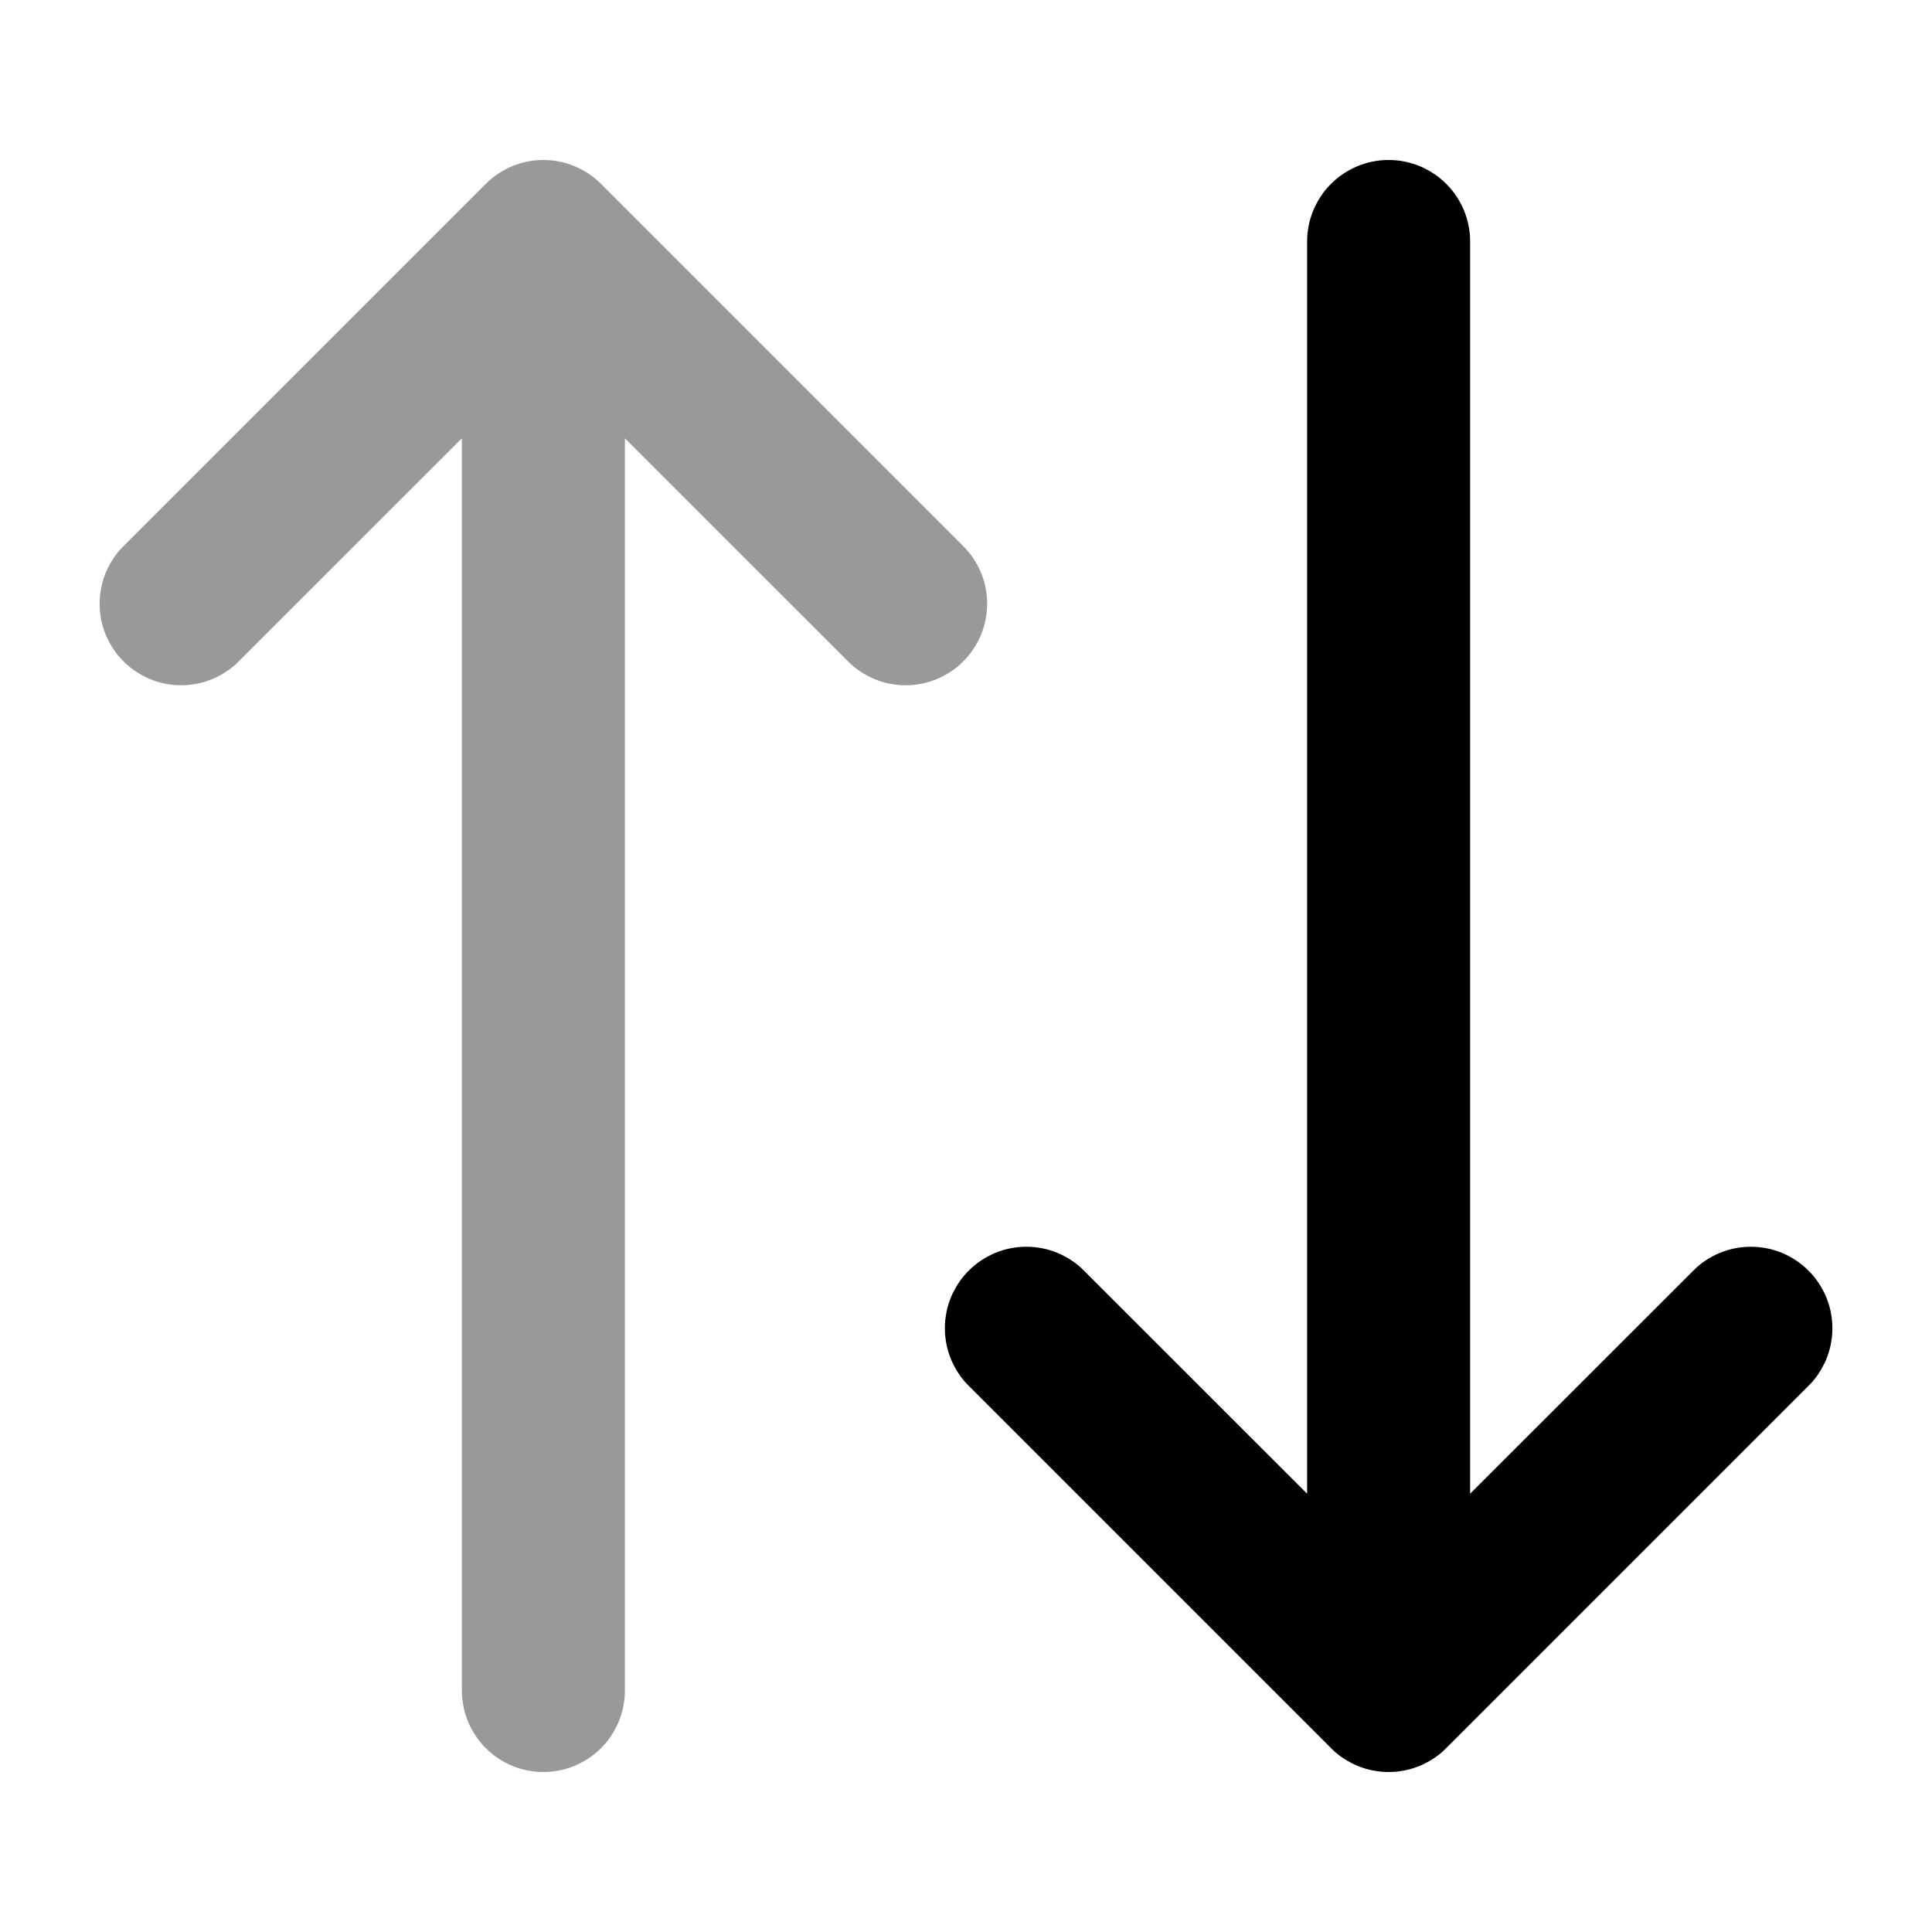
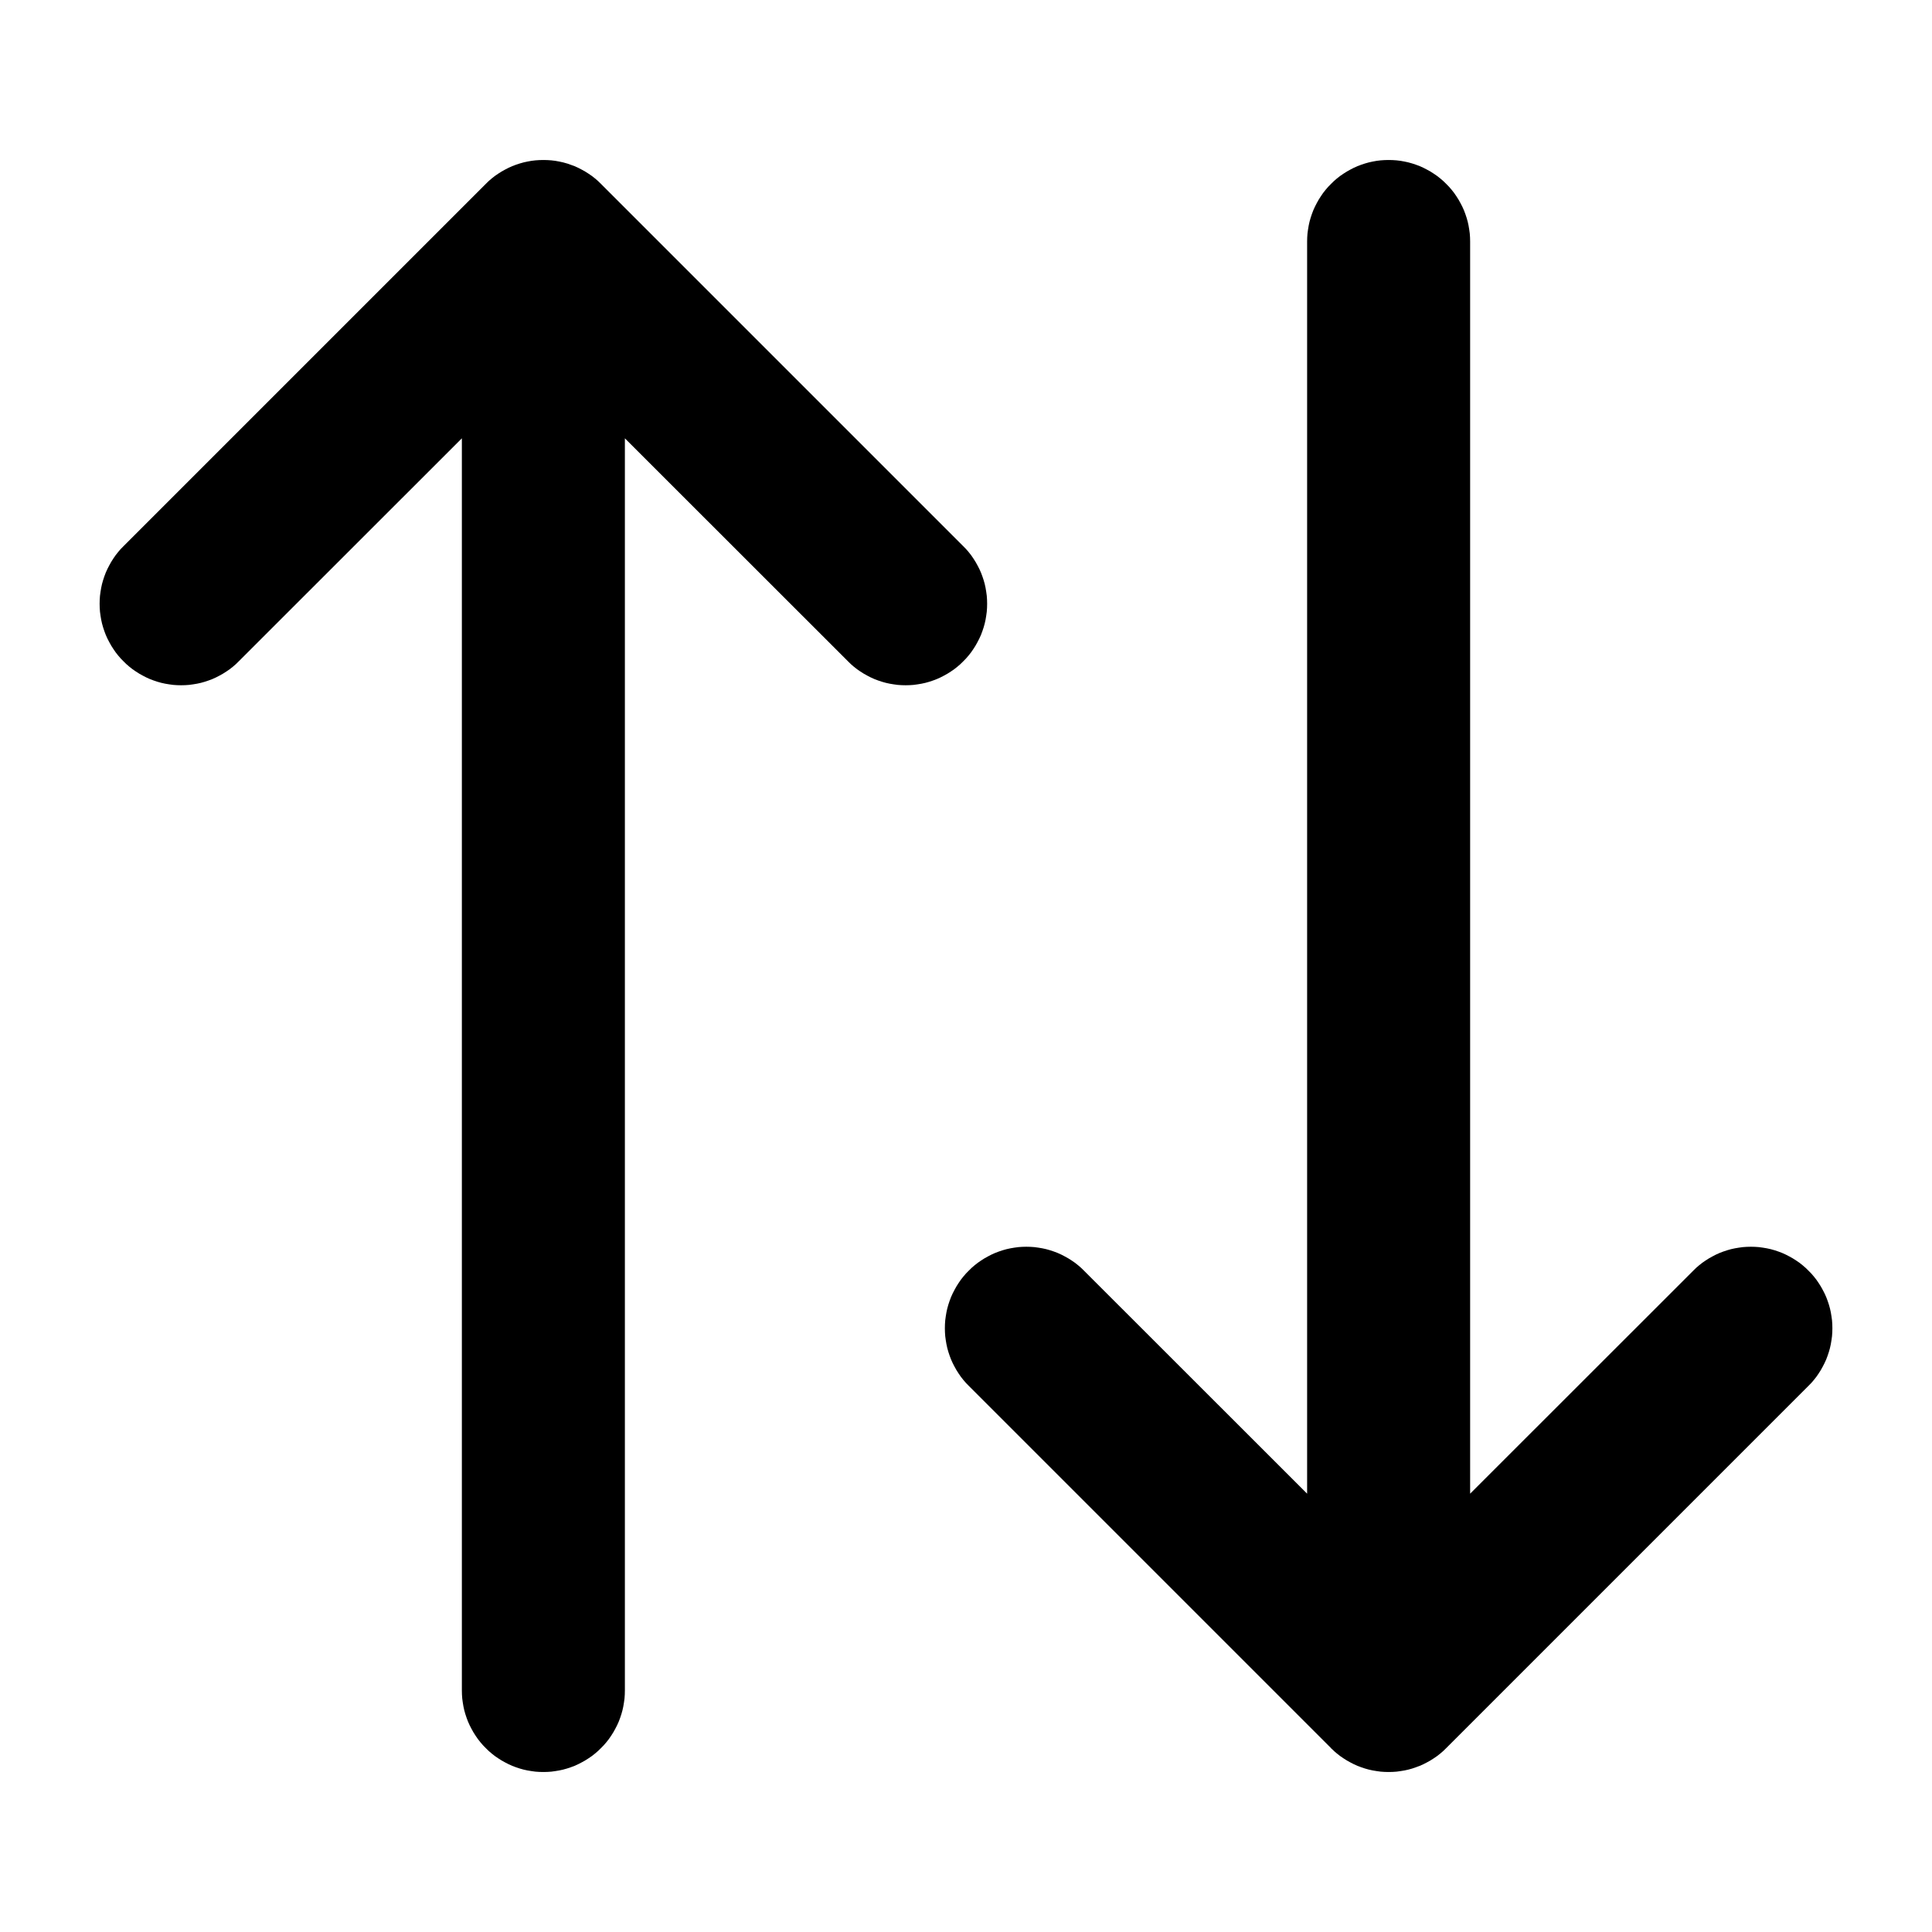
<svg xmlns="http://www.w3.org/2000/svg" fill="none" viewBox="0 0 16 16">
-   <path d="M3.825 14V3.63L1.977 5.477Q1.954 5.501 1.928 5.522Q1.903 5.543 1.875 5.561Q1.847 5.58 1.818 5.595Q1.789 5.611 1.758 5.624Q1.728 5.636 1.696 5.646Q1.664 5.656 1.632 5.662Q1.599 5.668 1.566 5.672Q1.533 5.675 1.5 5.675Q1.467 5.675 1.434 5.672Q1.401 5.668 1.368 5.662Q1.336 5.656 1.304 5.646Q1.272 5.636 1.242 5.624Q1.211 5.611 1.182 5.595Q1.153 5.58 1.125 5.561Q1.097 5.543 1.072 5.522Q1.046 5.501 1.023 5.477Q0.999 5.454 0.978 5.428Q0.957 5.403 0.939 5.375Q0.92 5.347 0.905 5.318Q0.889 5.289 0.876 5.258Q0.864 5.228 0.854 5.196Q0.844 5.164 0.838 5.132Q0.832 5.099 0.828 5.066Q0.825 5.033 0.825 5Q0.825 4.967 0.828 4.934Q0.832 4.901 0.838 4.868Q0.844 4.836 0.854 4.804Q0.864 4.772 0.876 4.742Q0.889 4.711 0.905 4.682Q0.92 4.653 0.939 4.625Q0.957 4.597 0.978 4.572Q0.999 4.546 1.023 4.523L4.023 1.523Q4.046 1.499 4.072 1.478Q4.097 1.457 4.125 1.439Q4.153 1.42 4.182 1.405Q4.211 1.389 4.242 1.376Q4.272 1.364 4.304 1.354Q4.336 1.344 4.368 1.338Q4.401 1.331 4.434 1.328Q4.467 1.325 4.5 1.325Q4.533 1.325 4.566 1.328Q4.599 1.331 4.632 1.338Q4.664 1.344 4.696 1.354Q4.698 1.355 4.7 1.355Q4.73 1.365 4.758 1.376Q4.789 1.389 4.818 1.405Q4.847 1.42 4.875 1.439Q4.903 1.457 4.928 1.478Q4.954 1.499 4.977 1.523L7.977 4.523Q8.001 4.546 8.022 4.572Q8.043 4.597 8.061 4.625Q8.08 4.653 8.095 4.682Q8.111 4.711 8.124 4.742Q8.136 4.772 8.146 4.804Q8.156 4.836 8.162 4.868Q8.168 4.901 8.172 4.934Q8.175 4.967 8.175 5Q8.175 5.033 8.172 5.066Q8.168 5.099 8.162 5.132Q8.156 5.164 8.146 5.196Q8.136 5.228 8.124 5.258Q8.111 5.289 8.095 5.318Q8.08 5.347 8.061 5.375Q8.043 5.403 8.022 5.428Q8.001 5.454 7.977 5.477Q7.954 5.501 7.928 5.522Q7.903 5.543 7.875 5.561Q7.847 5.58 7.818 5.595Q7.789 5.611 7.758 5.624Q7.728 5.636 7.696 5.646Q7.664 5.656 7.632 5.662Q7.599 5.668 7.566 5.672Q7.533 5.675 7.5 5.675Q7.467 5.675 7.434 5.672Q7.401 5.668 7.368 5.662Q7.336 5.656 7.304 5.646Q7.272 5.636 7.242 5.624Q7.211 5.611 7.182 5.595Q7.153 5.58 7.125 5.561Q7.097 5.543 7.072 5.522Q7.046 5.501 7.023 5.477L5.175 3.63V14Q5.175 14.033 5.172 14.066Q5.168 14.099 5.162 14.132Q5.156 14.164 5.146 14.196Q5.136 14.228 5.124 14.258Q5.111 14.289 5.095 14.318Q5.08 14.347 5.061 14.375Q5.043 14.403 5.022 14.428Q5.001 14.454 4.977 14.477Q4.954 14.501 4.928 14.522Q4.903 14.543 4.875 14.561Q4.847 14.58 4.818 14.595Q4.789 14.611 4.758 14.624Q4.728 14.636 4.696 14.646Q4.664 14.656 4.632 14.662Q4.599 14.668 4.566 14.672Q4.533 14.675 4.5 14.675Q4.467 14.675 4.434 14.672Q4.401 14.668 4.368 14.662Q4.336 14.656 4.304 14.646Q4.272 14.636 4.242 14.624Q4.211 14.611 4.182 14.595Q4.153 14.58 4.125 14.561Q4.097 14.543 4.072 14.522Q4.046 14.501 4.023 14.477Q3.999 14.454 3.978 14.428Q3.957 14.403 3.939 14.375Q3.92 14.347 3.905 14.318Q3.889 14.289 3.876 14.258Q3.864 14.228 3.854 14.196Q3.844 14.164 3.838 14.132Q3.832 14.099 3.828 14.066Q3.825 14.033 3.825 14Z" fill="currentColor" opacity="0.4" />
-   <path d="M12.175 2V12.37L14.023 10.523Q14.046 10.499 14.072 10.478Q14.097 10.457 14.125 10.439Q14.153 10.42 14.182 10.405Q14.211 10.389 14.242 10.376Q14.272 10.364 14.304 10.354Q14.336 10.344 14.368 10.338Q14.401 10.332 14.434 10.328Q14.467 10.325 14.5 10.325Q14.533 10.325 14.566 10.328Q14.599 10.332 14.632 10.338Q14.664 10.344 14.696 10.354Q14.728 10.364 14.758 10.376Q14.789 10.389 14.818 10.405Q14.847 10.42 14.875 10.439Q14.903 10.457 14.928 10.478Q14.954 10.499 14.977 10.523Q15.001 10.546 15.022 10.572Q15.043 10.597 15.061 10.625Q15.08 10.653 15.095 10.682Q15.111 10.711 15.124 10.742Q15.136 10.772 15.146 10.804Q15.156 10.836 15.162 10.868Q15.168 10.901 15.172 10.934Q15.175 10.967 15.175 11Q15.175 11.033 15.172 11.066Q15.168 11.099 15.162 11.132Q15.156 11.164 15.146 11.196Q15.136 11.228 15.124 11.258Q15.111 11.289 15.095 11.318Q15.08 11.347 15.061 11.375Q15.043 11.403 15.022 11.428Q15.001 11.454 14.977 11.477L11.977 14.477Q11.954 14.501 11.928 14.522Q11.903 14.543 11.875 14.561Q11.847 14.58 11.818 14.595Q11.789 14.611 11.758 14.624L11.757 14.624Q11.727 14.636 11.696 14.646Q11.664 14.656 11.632 14.662Q11.599 14.668 11.566 14.672Q11.533 14.675 11.5 14.675Q11.467 14.675 11.434 14.672Q11.401 14.668 11.368 14.662Q11.336 14.656 11.304 14.646Q11.272 14.636 11.242 14.624Q11.211 14.611 11.182 14.595Q11.153 14.58 11.125 14.561Q11.097 14.543 11.072 14.522Q11.052 14.506 11.034 14.488Q11.029 14.483 11.024 14.479Q11.023 14.478 11.023 14.477L8.023 11.477Q7.999 11.454 7.978 11.428Q7.957 11.403 7.939 11.375Q7.92 11.347 7.905 11.318Q7.889 11.289 7.876 11.258Q7.864 11.228 7.854 11.196Q7.844 11.164 7.838 11.132Q7.832 11.099 7.828 11.066Q7.825 11.033 7.825 11Q7.825 10.967 7.828 10.934Q7.832 10.901 7.838 10.868Q7.844 10.836 7.854 10.804Q7.864 10.772 7.876 10.742Q7.889 10.711 7.905 10.682Q7.92 10.653 7.939 10.625Q7.957 10.597 7.978 10.572Q7.999 10.546 8.023 10.523Q8.046 10.499 8.072 10.478Q8.097 10.457 8.125 10.439Q8.153 10.42 8.182 10.405Q8.211 10.389 8.242 10.376Q8.272 10.364 8.304 10.354Q8.336 10.344 8.368 10.338Q8.401 10.332 8.434 10.328Q8.467 10.325 8.5 10.325Q8.533 10.325 8.566 10.328Q8.599 10.332 8.632 10.338Q8.664 10.344 8.696 10.354Q8.728 10.364 8.758 10.376Q8.789 10.389 8.818 10.405Q8.847 10.42 8.875 10.439Q8.903 10.457 8.928 10.478Q8.954 10.499 8.977 10.523L10.825 12.37V2Q10.825 1.967 10.828 1.934Q10.832 1.901 10.838 1.868Q10.844 1.836 10.854 1.804Q10.864 1.772 10.876 1.742Q10.889 1.711 10.905 1.682Q10.92 1.653 10.939 1.625Q10.957 1.597 10.978 1.572Q10.999 1.546 11.023 1.523Q11.046 1.499 11.072 1.478Q11.097 1.457 11.125 1.439Q11.153 1.42 11.182 1.405Q11.211 1.389 11.242 1.376Q11.272 1.364 11.304 1.354Q11.336 1.344 11.368 1.338Q11.401 1.331 11.434 1.328Q11.467 1.325 11.5 1.325Q11.533 1.325 11.566 1.328Q11.599 1.331 11.632 1.338Q11.664 1.344 11.696 1.354Q11.728 1.364 11.758 1.376Q11.789 1.389 11.818 1.405Q11.847 1.42 11.875 1.439Q11.903 1.457 11.928 1.478Q11.954 1.499 11.977 1.523Q12.001 1.546 12.022 1.572Q12.043 1.597 12.061 1.625Q12.08 1.653 12.095 1.682Q12.111 1.711 12.124 1.742Q12.136 1.772 12.146 1.804Q12.156 1.836 12.162 1.868Q12.168 1.901 12.172 1.934Q12.175 1.967 12.175 2Z" fill="currentColor" />
+   <path d="M12.175 2V12.37L14.023 10.523Q14.046 10.499 14.072 10.478Q14.097 10.457 14.125 10.439Q14.153 10.42 14.182 10.405Q14.211 10.389 14.242 10.376Q14.272 10.364 14.304 10.354Q14.336 10.344 14.368 10.338Q14.401 10.332 14.434 10.328Q14.467 10.325 14.5 10.325Q14.533 10.325 14.566 10.328Q14.599 10.332 14.632 10.338Q14.664 10.344 14.696 10.354Q14.728 10.364 14.758 10.376Q14.789 10.389 14.818 10.405Q14.847 10.42 14.875 10.439Q14.903 10.457 14.928 10.478Q14.954 10.499 14.977 10.523Q15.001 10.546 15.022 10.572Q15.043 10.597 15.061 10.625Q15.08 10.653 15.095 10.682Q15.111 10.711 15.124 10.742Q15.136 10.772 15.146 10.804Q15.156 10.836 15.162 10.868Q15.168 10.901 15.172 10.934Q15.175 10.967 15.175 11Q15.175 11.033 15.172 11.066Q15.168 11.099 15.162 11.132Q15.156 11.164 15.146 11.196Q15.136 11.228 15.124 11.258Q15.111 11.289 15.095 11.318Q15.08 11.347 15.061 11.375Q15.043 11.403 15.022 11.428Q15.001 11.454 14.977 11.477L11.977 14.477Q11.954 14.501 11.928 14.522Q11.903 14.543 11.875 14.561Q11.847 14.58 11.818 14.595Q11.789 14.611 11.758 14.624L11.757 14.624Q11.727 14.636 11.696 14.646Q11.664 14.656 11.632 14.662Q11.599 14.668 11.566 14.672Q11.533 14.675 11.5 14.675Q11.467 14.675 11.434 14.672Q11.401 14.668 11.368 14.662Q11.336 14.656 11.304 14.646Q11.272 14.636 11.242 14.624Q11.211 14.611 11.182 14.595Q11.153 14.58 11.125 14.561Q11.097 14.543 11.072 14.522Q11.052 14.506 11.034 14.488Q11.029 14.483 11.024 14.479L11.023 14.477L8.023 11.477Q7.999 11.454 7.978 11.428Q7.957 11.403 7.939 11.375Q7.92 11.347 7.905 11.318Q7.889 11.289 7.876 11.258Q7.864 11.228 7.854 11.196Q7.844 11.164 7.838 11.132Q7.832 11.099 7.828 11.066Q7.825 11.033 7.825 11Q7.825 10.967 7.828 10.934Q7.832 10.901 7.838 10.868Q7.844 10.836 7.854 10.804Q7.864 10.772 7.876 10.742Q7.889 10.711 7.905 10.682Q7.92 10.653 7.939 10.625Q7.957 10.597 7.978 10.572Q7.999 10.546 8.023 10.523Q8.046 10.499 8.072 10.478Q8.097 10.457 8.125 10.439Q8.153 10.42 8.182 10.405Q8.211 10.389 8.242 10.376Q8.272 10.364 8.304 10.354Q8.336 10.344 8.368 10.338Q8.401 10.332 8.434 10.328Q8.467 10.325 8.5 10.325Q8.533 10.325 8.566 10.328Q8.599 10.332 8.632 10.338Q8.664 10.344 8.696 10.354Q8.728 10.364 8.758 10.376Q8.789 10.389 8.818 10.405Q8.847 10.42 8.875 10.439Q8.903 10.457 8.928 10.478Q8.954 10.499 8.977 10.523L10.825 12.37V2Q10.825 1.967 10.828 1.934Q10.832 1.901 10.838 1.868Q10.844 1.836 10.854 1.804Q10.864 1.772 10.876 1.742Q10.889 1.711 10.905 1.682Q10.92 1.653 10.939 1.625Q10.957 1.597 10.978 1.572Q10.999 1.546 11.023 1.523Q11.046 1.499 11.072 1.478Q11.097 1.457 11.125 1.439Q11.153 1.42 11.182 1.405Q11.211 1.389 11.242 1.376Q11.272 1.364 11.304 1.354Q11.336 1.344 11.368 1.338Q11.401 1.331 11.434 1.328Q11.467 1.325 11.5 1.325Q11.533 1.325 11.566 1.328Q11.599 1.331 11.632 1.338Q11.664 1.344 11.696 1.354Q11.728 1.364 11.758 1.376Q11.789 1.389 11.818 1.405Q11.847 1.42 11.875 1.439Q11.903 1.457 11.928 1.478Q11.954 1.499 11.977 1.523Q12.001 1.546 12.022 1.572Q12.043 1.597 12.061 1.625Q12.08 1.653 12.095 1.682Q12.111 1.711 12.124 1.742Q12.136 1.772 12.146 1.804Q12.156 1.836 12.162 1.868Q12.168 1.901 12.172 1.934Q12.175 1.967 12.175 2ZM3.825 14V3.63L1.977 5.477Q1.954 5.501 1.928 5.522Q1.903 5.543 1.875 5.561Q1.847 5.58 1.818 5.595Q1.789 5.611 1.758 5.624Q1.728 5.636 1.696 5.646Q1.664 5.656 1.632 5.662Q1.599 5.668 1.566 5.672Q1.533 5.675 1.5 5.675Q1.467 5.675 1.434 5.672Q1.401 5.668 1.368 5.662Q1.336 5.656 1.304 5.646Q1.272 5.636 1.242 5.624Q1.211 5.611 1.182 5.595Q1.153 5.58 1.125 5.561Q1.097 5.543 1.072 5.522Q1.046 5.501 1.023 5.477Q0.999 5.454 0.978 5.428Q0.957 5.403 0.939 5.375Q0.92 5.347 0.905 5.318Q0.889 5.289 0.876 5.258Q0.864 5.228 0.854 5.196Q0.844 5.164 0.838 5.132Q0.832 5.099 0.828 5.066Q0.825 5.033 0.825 5Q0.825 4.967 0.828 4.934Q0.832 4.901 0.838 4.868Q0.844 4.836 0.854 4.804Q0.864 4.772 0.876 4.742Q0.889 4.711 0.905 4.682Q0.92 4.653 0.939 4.625Q0.957 4.597 0.978 4.572Q0.999 4.546 1.023 4.523L4.023 1.523Q4.046 1.499 4.072 1.478Q4.097 1.457 4.125 1.439Q4.153 1.42 4.182 1.405Q4.211 1.389 4.242 1.376Q4.272 1.364 4.304 1.354Q4.336 1.344 4.368 1.338Q4.401 1.331 4.434 1.328Q4.467 1.325 4.5 1.325Q4.533 1.325 4.566 1.328Q4.599 1.331 4.632 1.338Q4.664 1.344 4.696 1.354Q4.698 1.355 4.7 1.355Q4.73 1.365 4.758 1.376Q4.789 1.389 4.818 1.405Q4.847 1.42 4.875 1.439Q4.903 1.457 4.928 1.478Q4.954 1.499 4.977 1.523L7.977 4.523Q8.001 4.546 8.022 4.572Q8.043 4.597 8.061 4.625Q8.08 4.653 8.095 4.682Q8.111 4.711 8.124 4.742Q8.136 4.772 8.146 4.804Q8.156 4.836 8.162 4.868Q8.168 4.901 8.172 4.934Q8.175 4.967 8.175 5Q8.175 5.033 8.172 5.066Q8.168 5.099 8.162 5.132Q8.156 5.164 8.146 5.196Q8.136 5.228 8.124 5.258Q8.111 5.289 8.095 5.318Q8.08 5.347 8.061 5.375Q8.043 5.403 8.022 5.428Q8.001 5.454 7.977 5.477Q7.954 5.501 7.928 5.522Q7.903 5.543 7.875 5.561Q7.847 5.58 7.818 5.595Q7.789 5.611 7.758 5.624Q7.728 5.636 7.696 5.646Q7.664 5.656 7.632 5.662Q7.599 5.668 7.566 5.672Q7.533 5.675 7.5 5.675Q7.467 5.675 7.434 5.672Q7.401 5.668 7.368 5.662Q7.336 5.656 7.304 5.646Q7.272 5.636 7.242 5.624Q7.211 5.611 7.182 5.595Q7.153 5.58 7.125 5.561Q7.097 5.543 7.072 5.522Q7.046 5.501 7.023 5.477L5.175 3.63V14Q5.175 14.033 5.172 14.066Q5.168 14.099 5.162 14.132Q5.156 14.164 5.146 14.196Q5.136 14.228 5.124 14.258Q5.111 14.289 5.095 14.318Q5.08 14.347 5.061 14.375Q5.043 14.403 5.022 14.428Q5.001 14.454 4.977 14.477Q4.954 14.501 4.928 14.522Q4.903 14.543 4.875 14.561Q4.847 14.58 4.818 14.595Q4.789 14.611 4.758 14.624Q4.728 14.636 4.696 14.646Q4.664 14.656 4.632 14.662Q4.599 14.668 4.566 14.672Q4.533 14.675 4.5 14.675Q4.467 14.675 4.434 14.672Q4.401 14.668 4.368 14.662Q4.336 14.656 4.304 14.646Q4.272 14.636 4.242 14.624Q4.211 14.611 4.182 14.595Q4.153 14.58 4.125 14.561Q4.097 14.543 4.072 14.522Q4.046 14.501 4.023 14.477Q3.999 14.454 3.978 14.428Q3.957 14.403 3.939 14.375Q3.92 14.347 3.905 14.318Q3.889 14.289 3.876 14.258Q3.864 14.228 3.854 14.196Q3.844 14.164 3.838 14.132Q3.832 14.099 3.828 14.066Q3.825 14.033 3.825 14Z" fill="currentColor" />
</svg>
